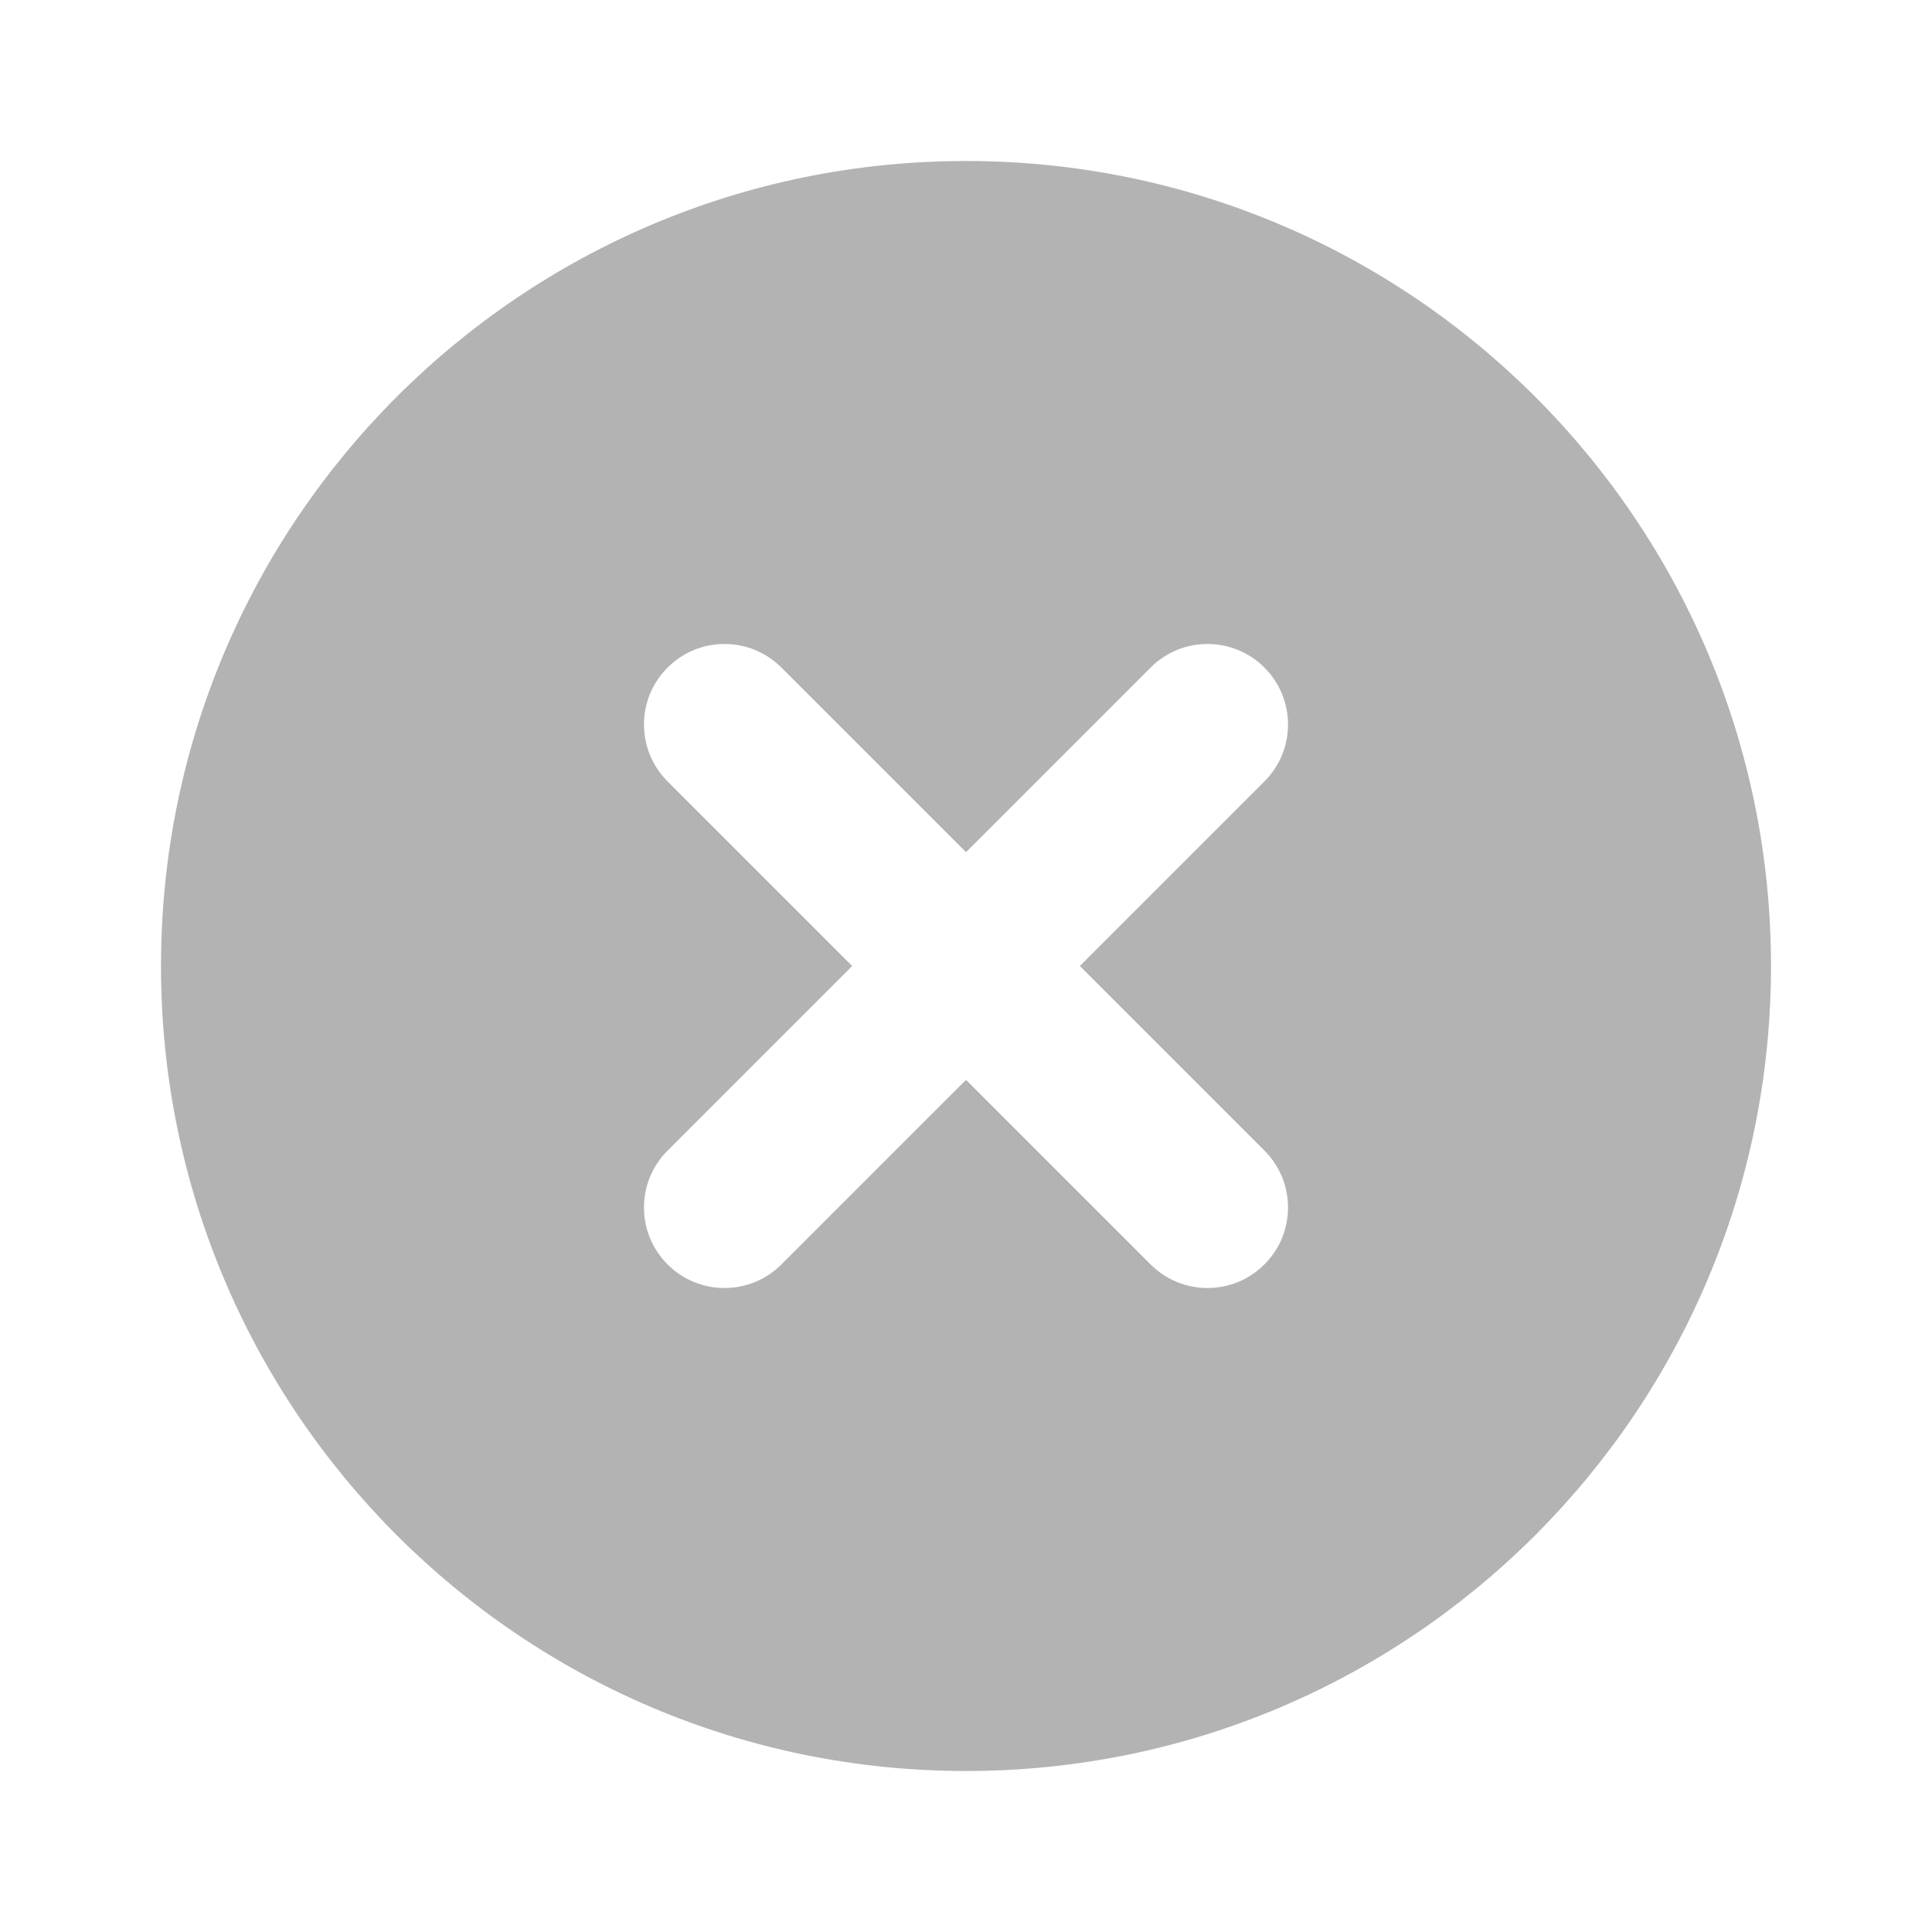
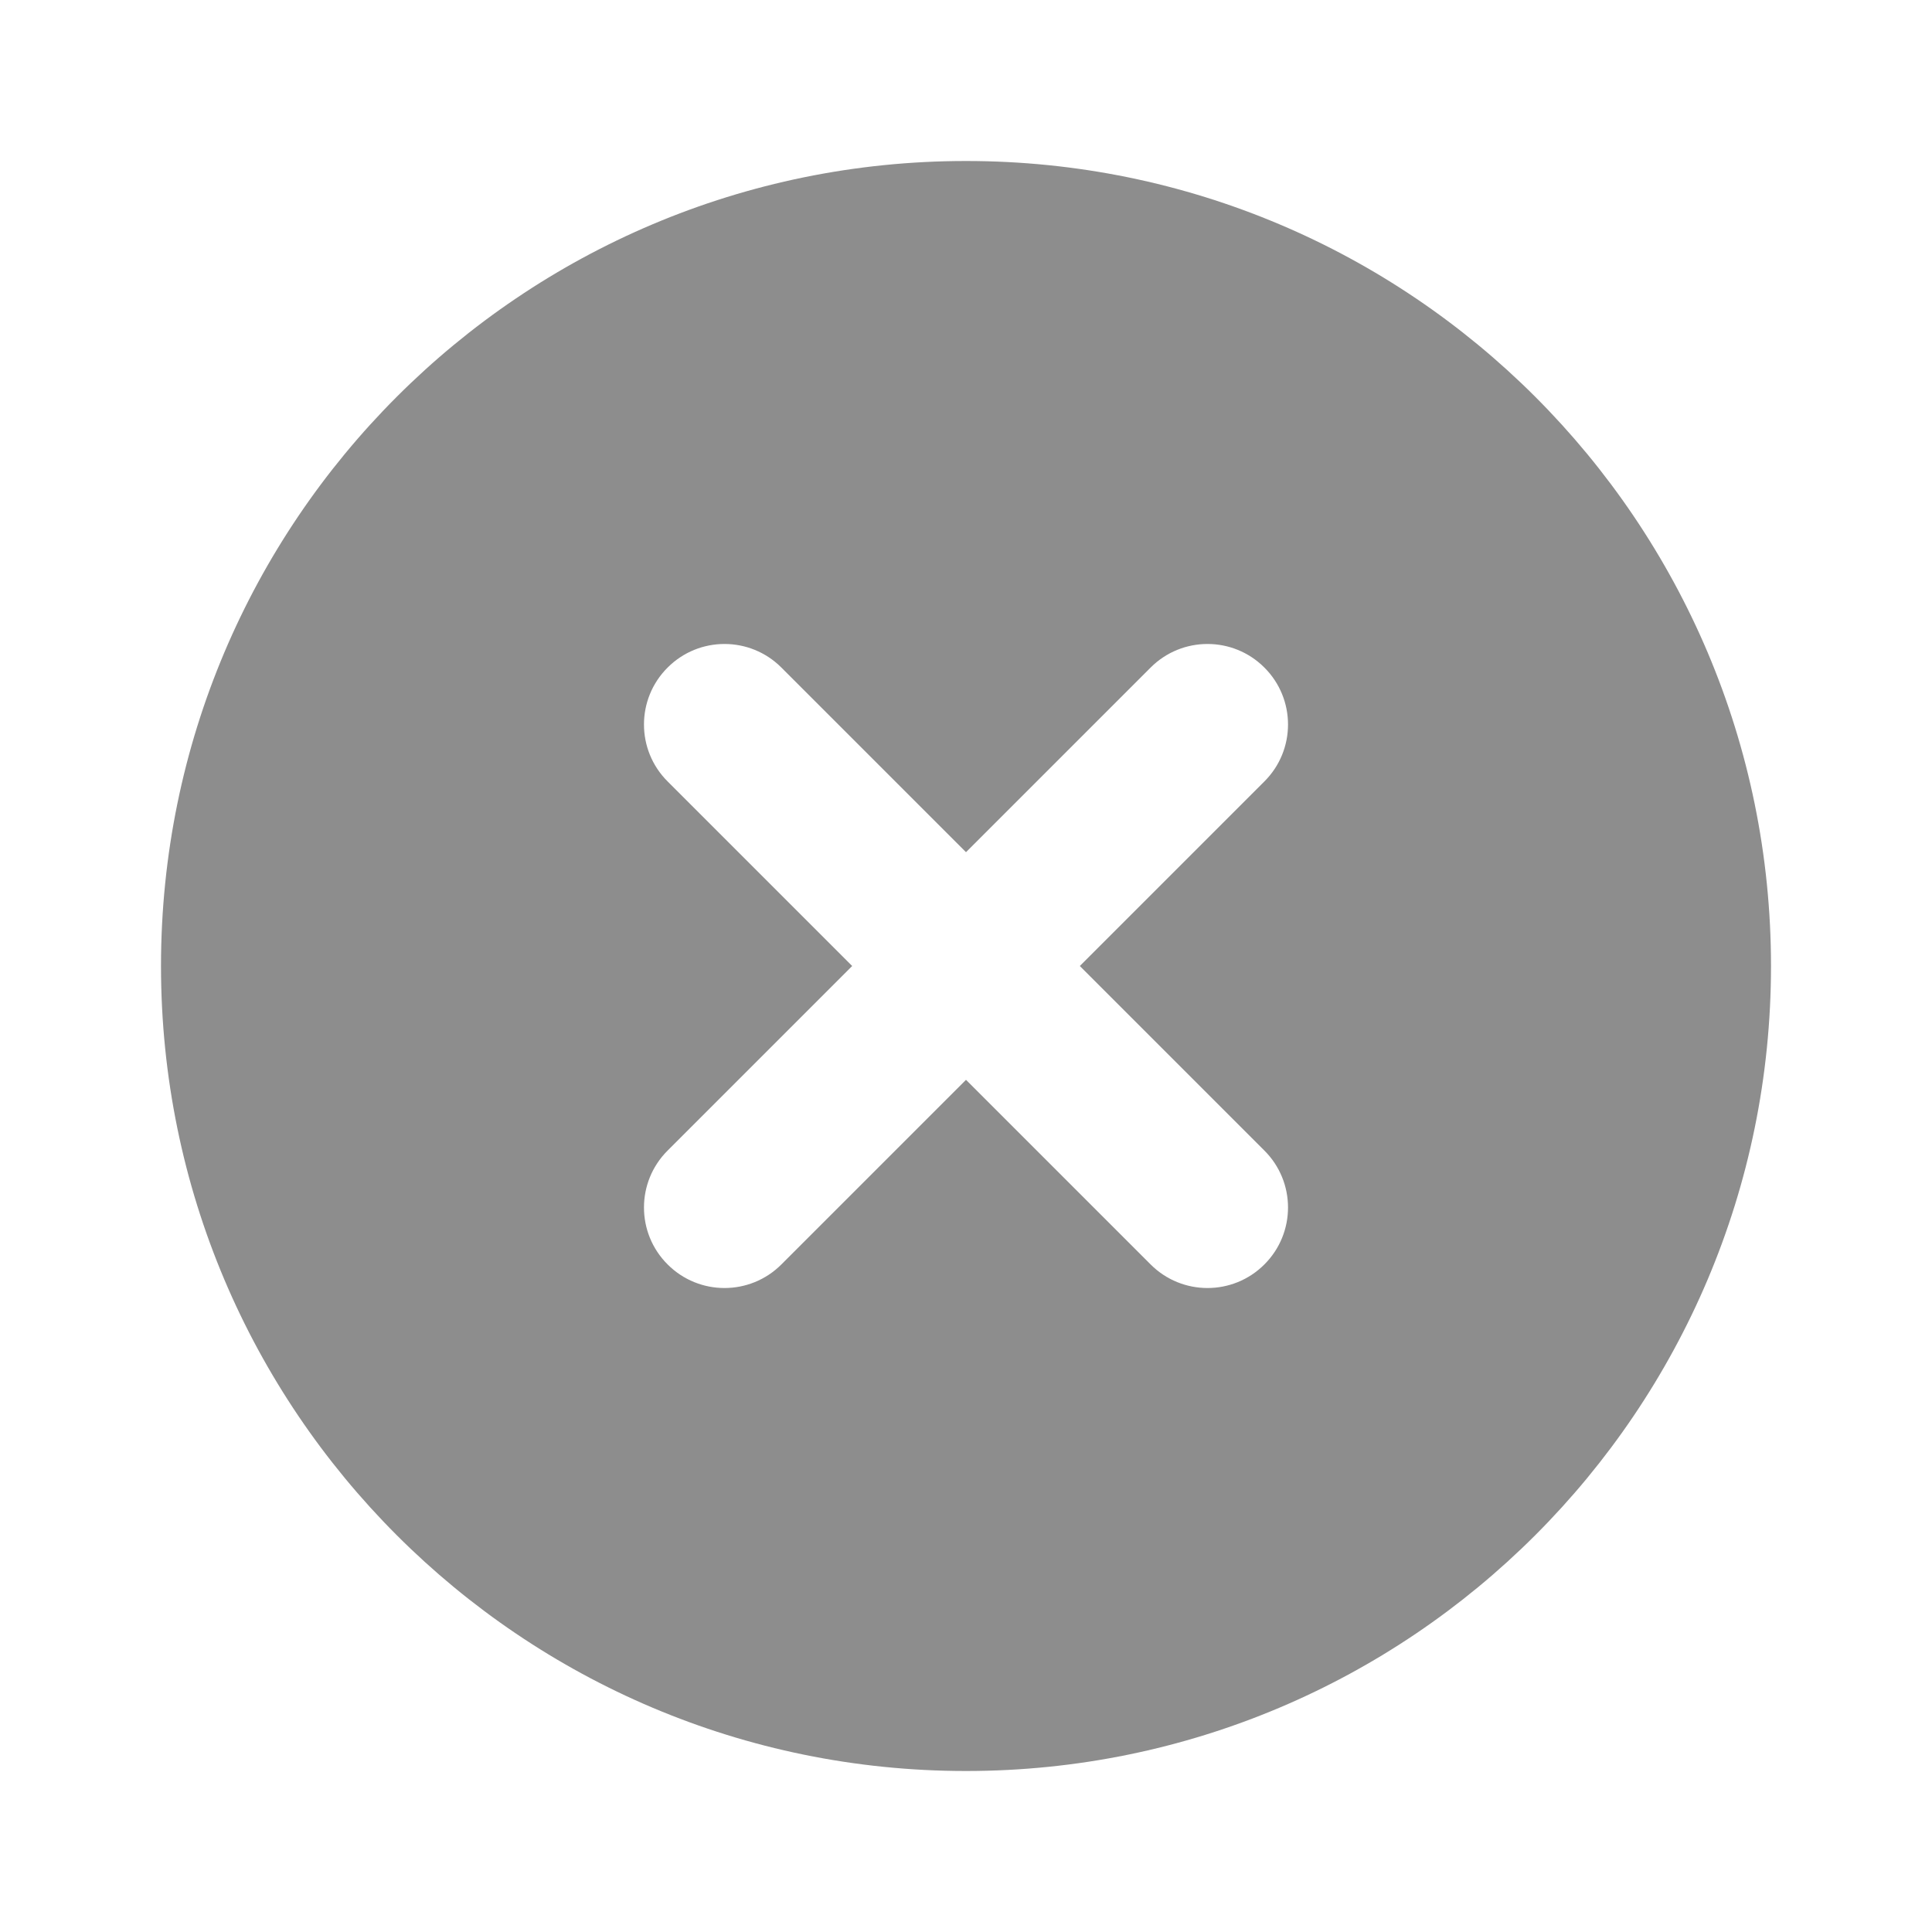
<svg xmlns="http://www.w3.org/2000/svg" width="24" height="24" viewBox="0 0 24 24" fill="none">
-   <g opacity="0.3">
-     <path fill-rule="evenodd" clip-rule="evenodd" d="M12 22C17.523 22 22 17.523 22 12C22 6.477 17.523 2 12 2C6.477 2 2 6.477 2 12C2 17.523 6.477 22 12 22ZM9.707 8.293C9.317 7.902 8.683 7.902 8.293 8.293C7.902 8.683 7.902 9.317 8.293 9.707L10.586 12L8.293 14.293C7.902 14.683 7.902 15.317 8.293 15.707C8.683 16.098 9.317 16.098 9.707 15.707L12 13.414L14.293 15.707C14.683 16.098 15.317 16.098 15.707 15.707C16.098 15.317 16.098 14.683 15.707 14.293L13.414 12L15.707 9.707C16.098 9.317 16.098 8.683 15.707 8.293C15.317 7.902 14.683 7.902 14.293 8.293L12 10.586L9.707 8.293Z" fill="black" />
-   </g>
+   <path fill-rule="evenodd" clip-rule="evenodd" d="M12 22C17.523 22 22 17.523 22 12C22 6.477 17.523 2 12 2C6.477 2 2 6.477 2 12C2 17.523 6.477 22 12 22ZM9.707 8.293C9.317 7.902 8.683 7.902 8.293 8.293C7.902 8.683 7.902 9.317 8.293 9.707L10.586 12L8.293 14.293C7.902 14.683 7.902 15.317 8.293 15.707C8.683 16.098 9.317 16.098 9.707 15.707L12 13.414L14.293 15.707C14.683 16.098 15.317 16.098 15.707 15.707C16.098 15.317 16.098 14.683 15.707 14.293L13.414 12L15.707 9.707C16.098 9.317 16.098 8.683 15.707 8.293C15.317 7.902 14.683 7.902 14.293 8.293L12 10.586L9.707 8.293Z" fill="#8D8D8D" />
</svg>
